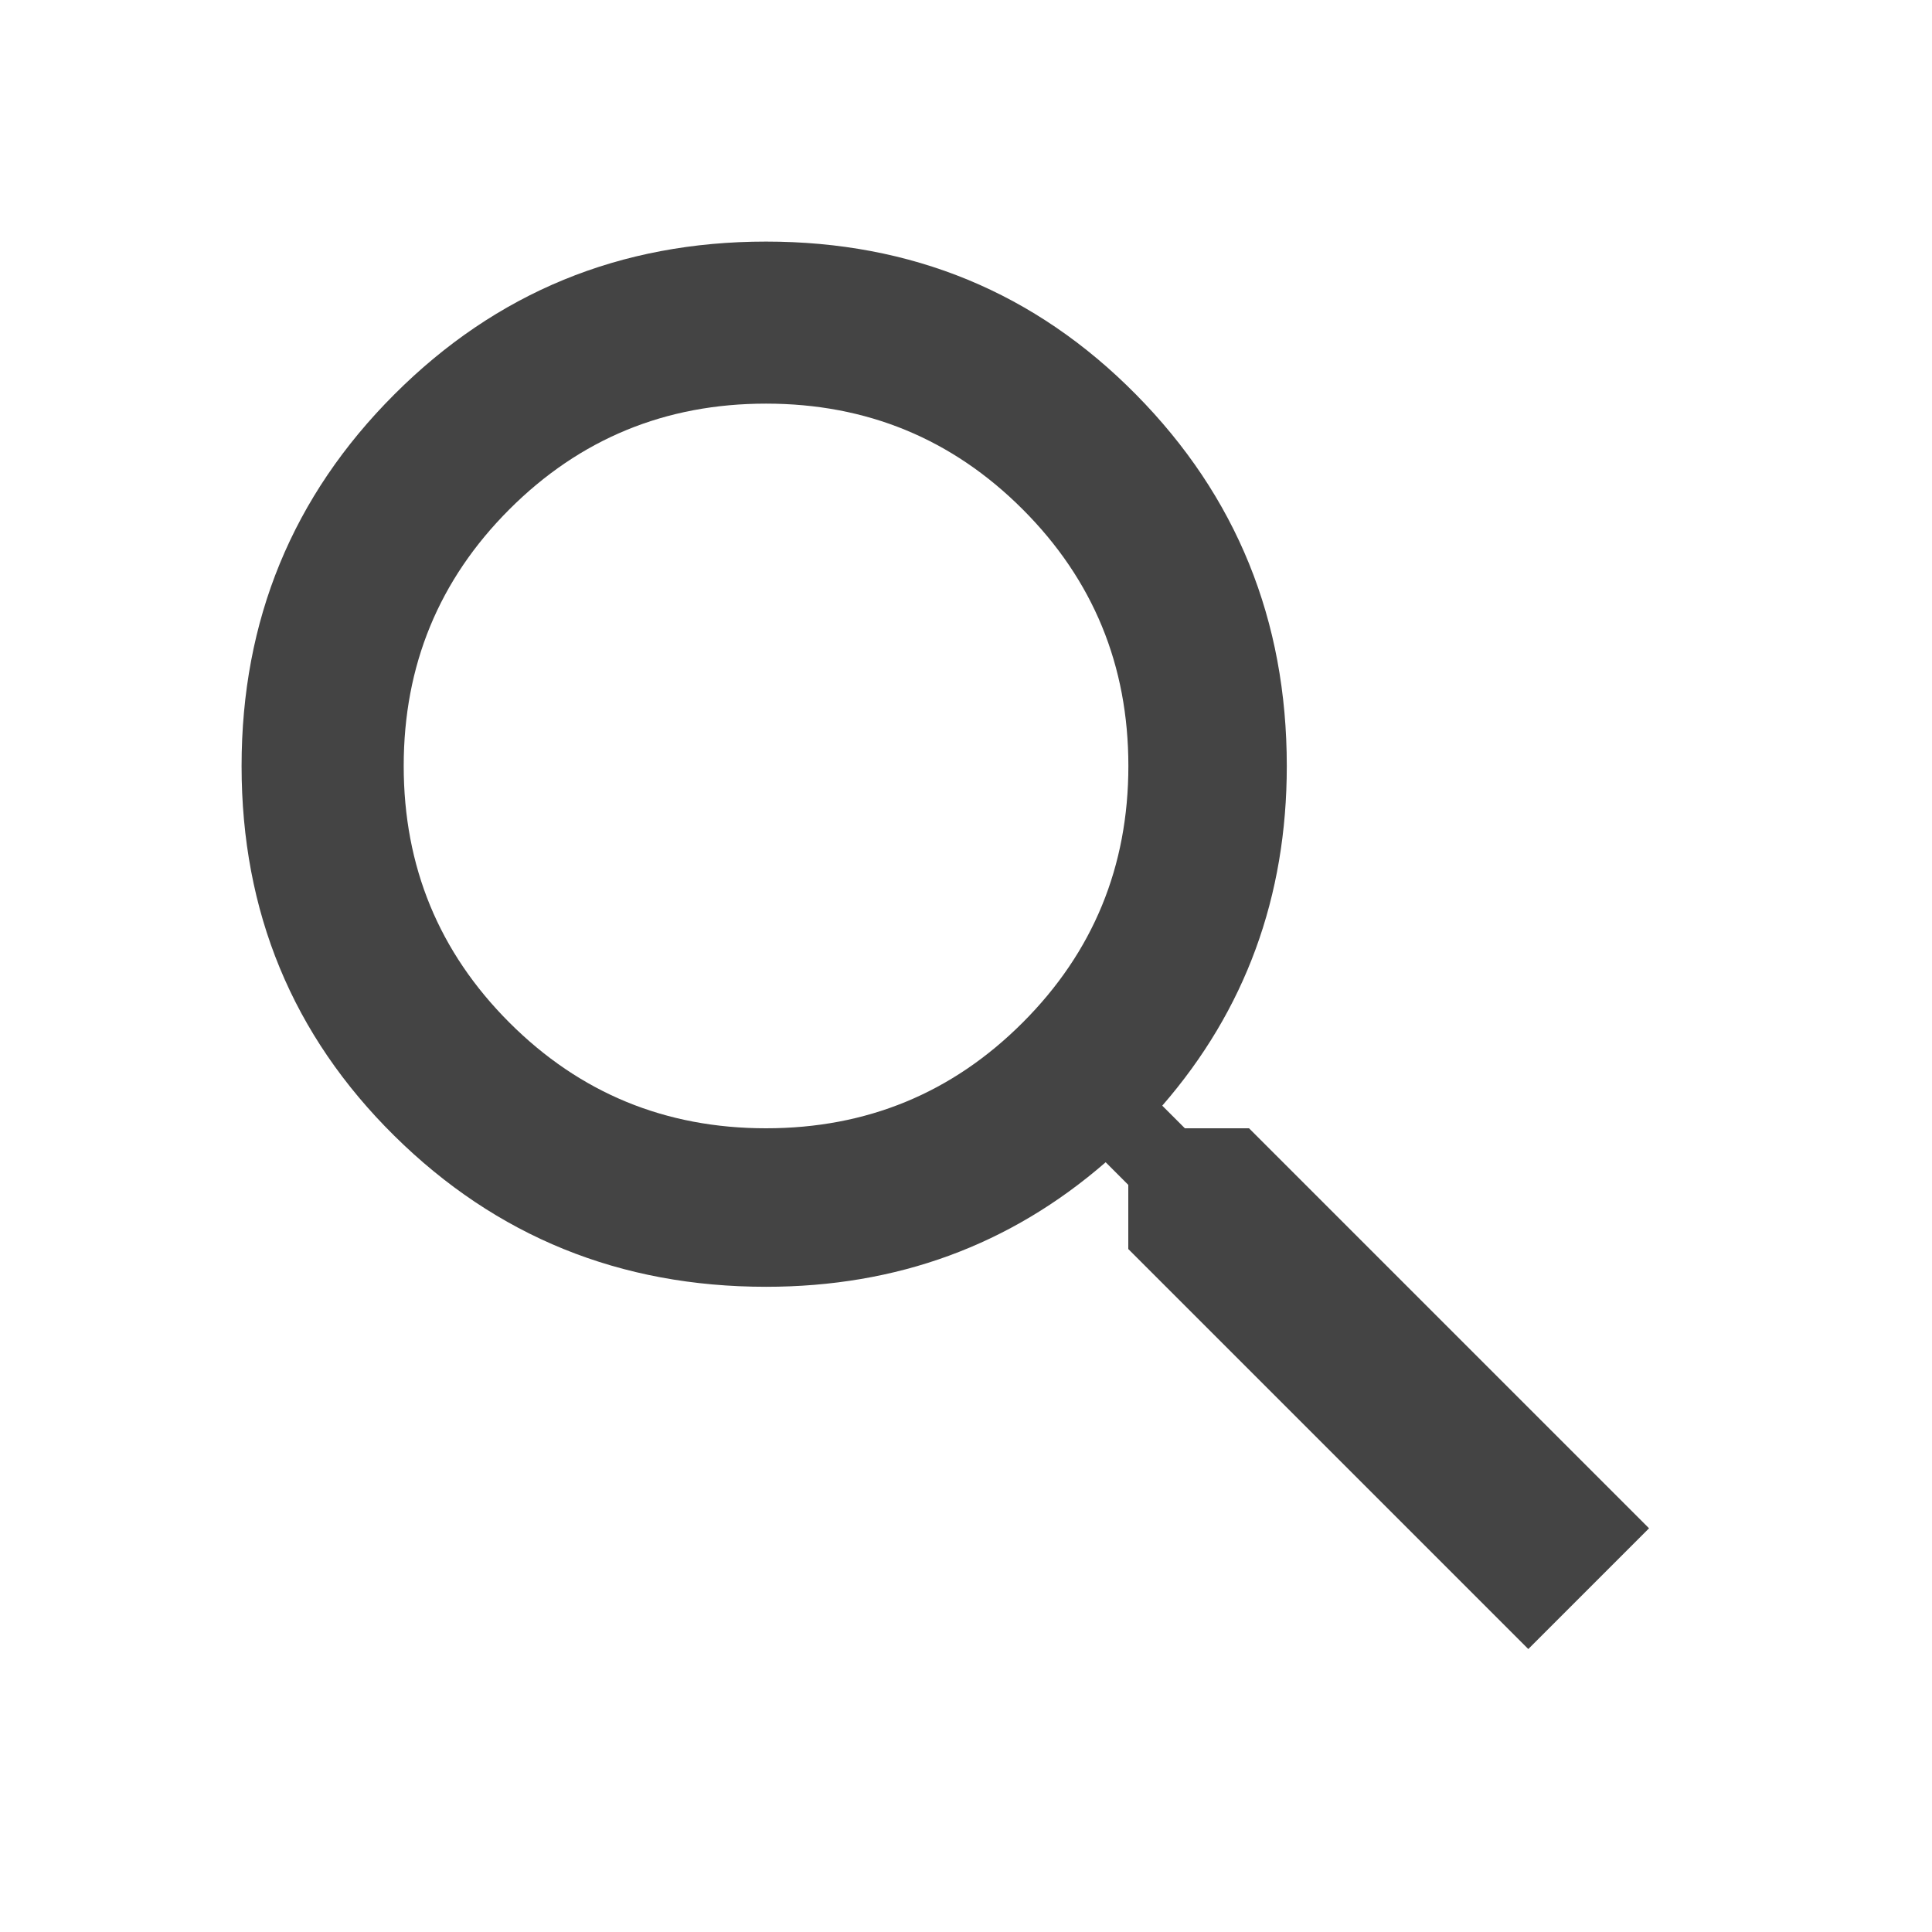
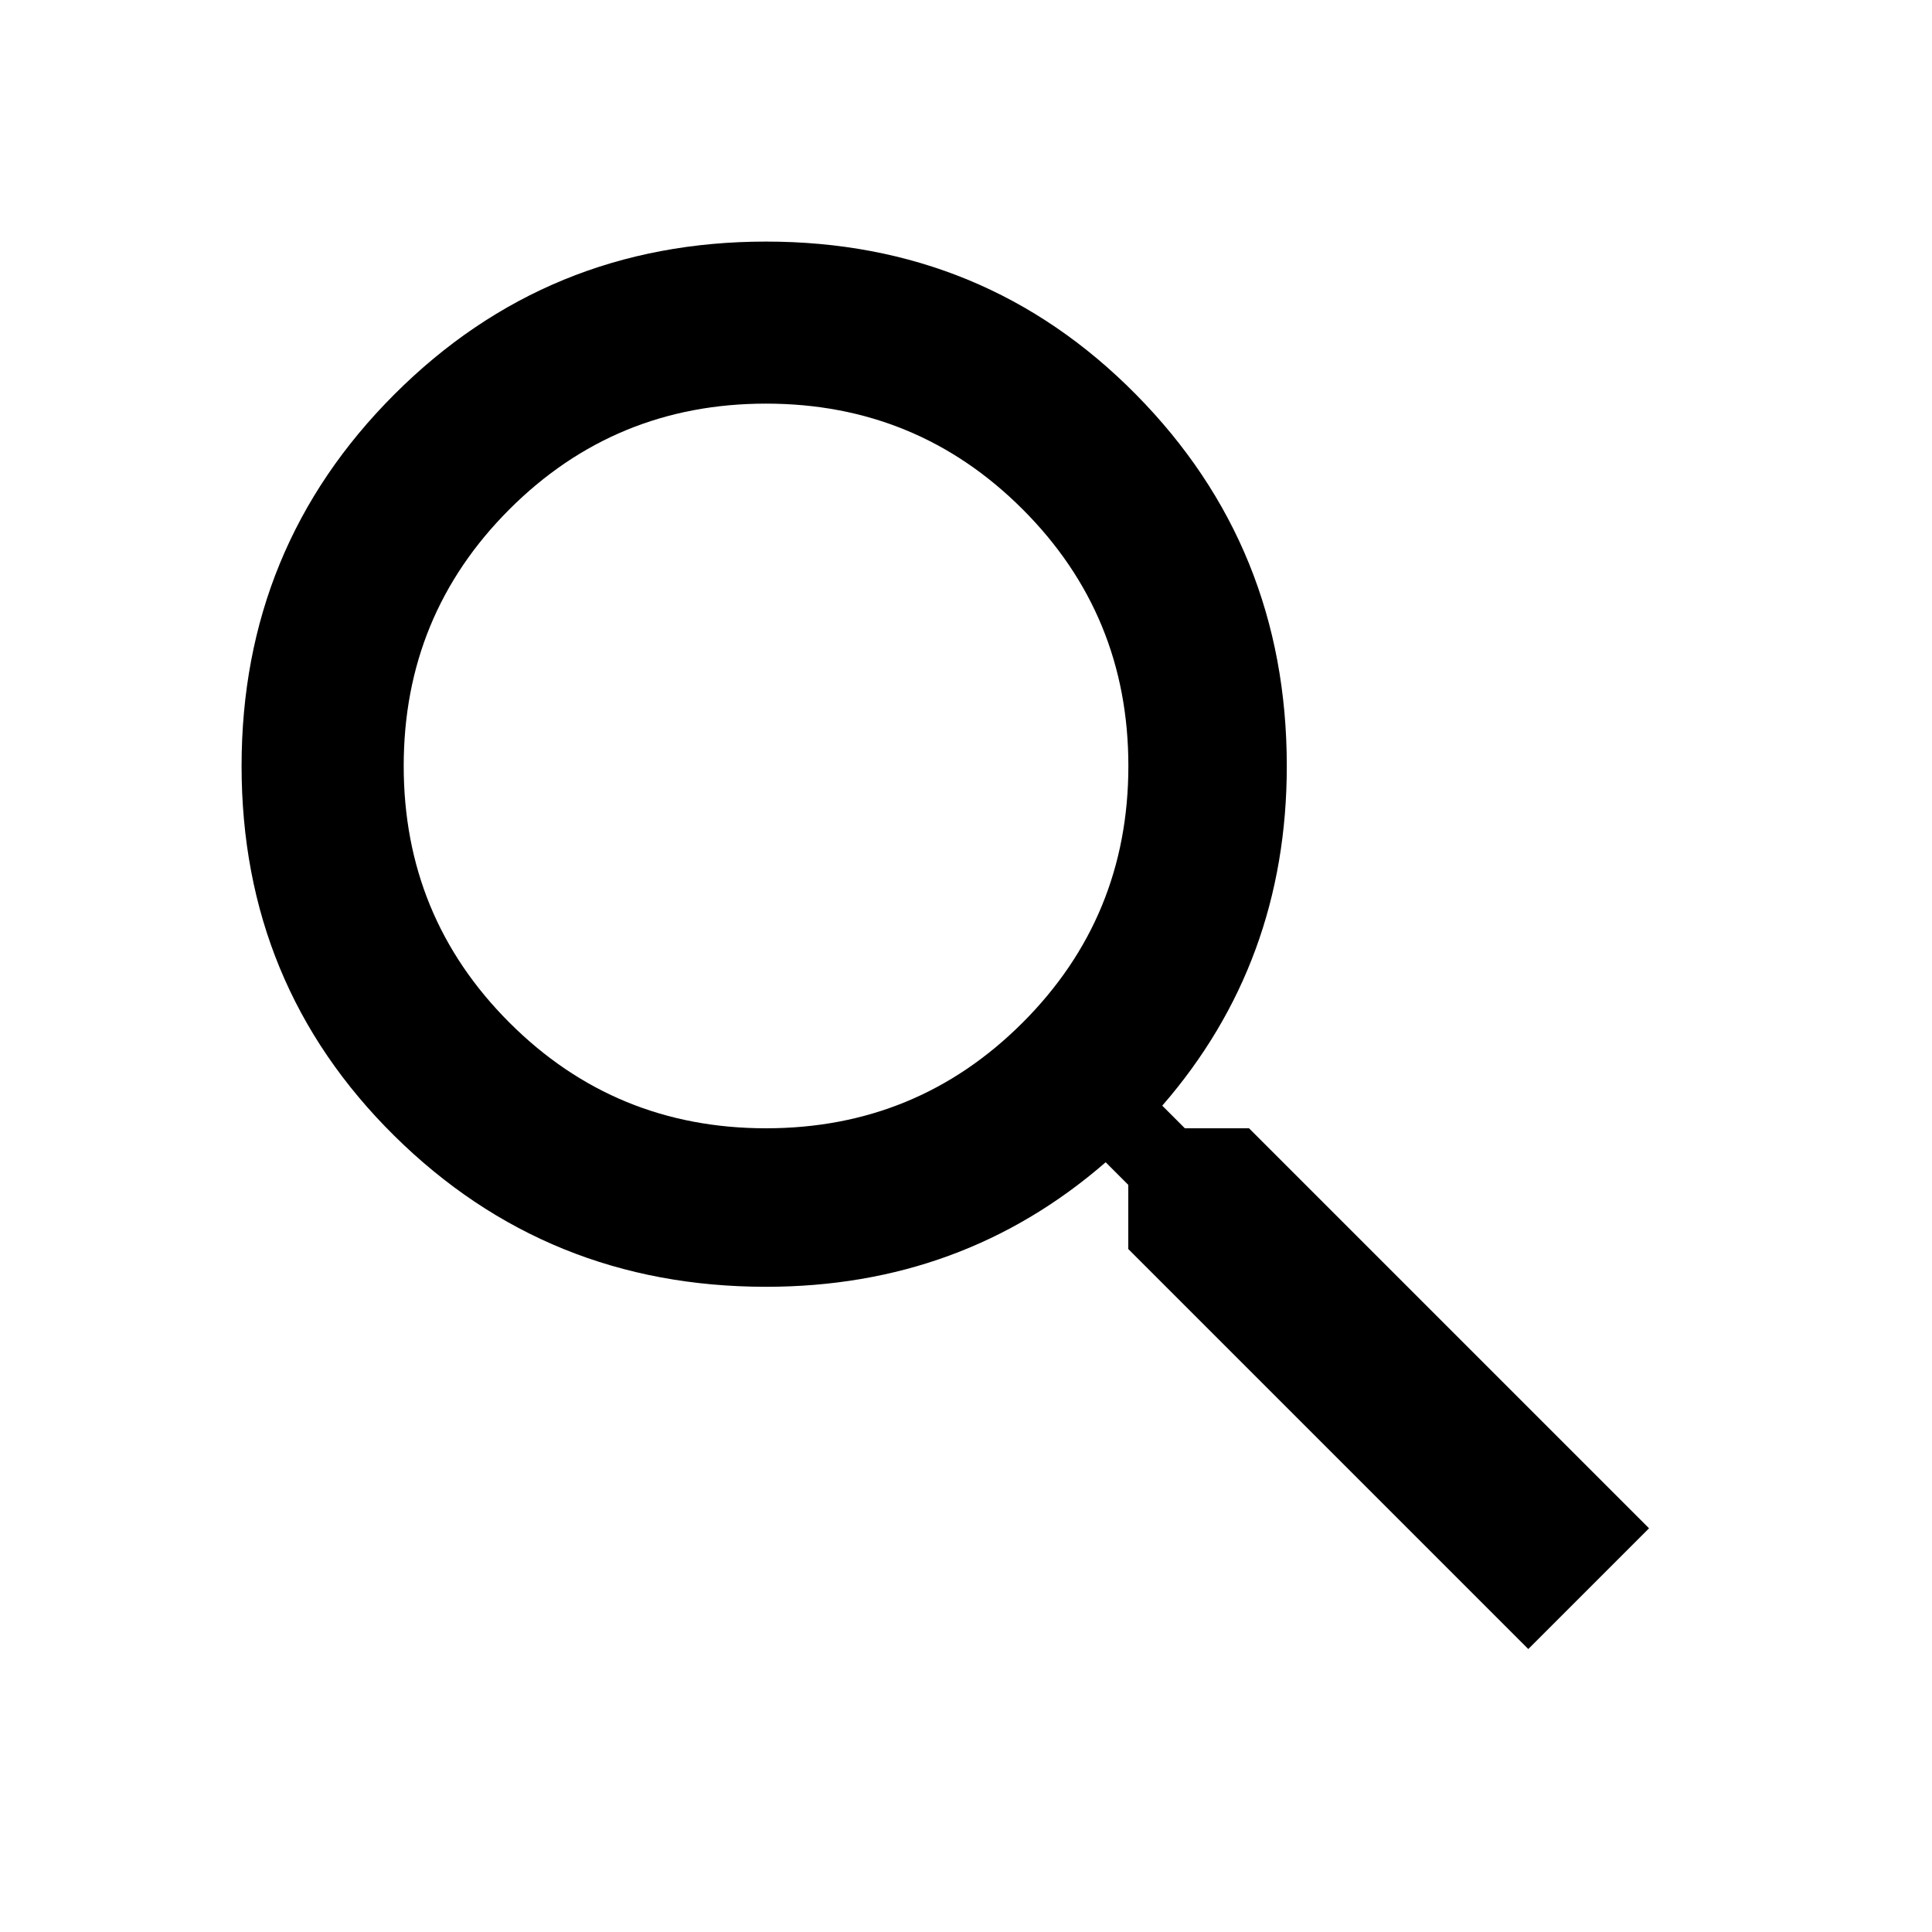
<svg xmlns="http://www.w3.org/2000/svg" version="1.1" width="24" height="24" viewBox="0 0 24 24">
-   <path fill="#444444" d="M9.516 14.016q1.875 0 3.188-1.313t1.313-3.188-1.313-3.188-3.188-1.313-3.188 1.313-1.313 3.188 1.313 3.188 3.188 1.313zM15.516 14.016l4.969 4.969-1.5 1.5-4.969-4.969v-0.797l-0.281-0.281q-1.781 1.547-4.219 1.547-2.719 0-4.617-1.875t-1.898-4.594 1.898-4.617 4.617-1.898 4.594 1.898 1.875 4.617q0 2.438-1.547 4.219l0.281 0.281h0.797z" />
+   <path fill="#000000" d="M9.516 14.016q1.875 0 3.188-1.313t1.313-3.188-1.313-3.188-3.188-1.313-3.188 1.313-1.313 3.188 1.313 3.188 3.188 1.313zM15.516 14.016l4.969 4.969-1.5 1.5-4.969-4.969v-0.797l-0.281-0.281q-1.781 1.547-4.219 1.547-2.719 0-4.617-1.875t-1.898-4.594 1.898-4.617 4.617-1.898 4.594 1.898 1.875 4.617q0 2.438-1.547 4.219l0.281 0.281h0.797z" />
</svg>
